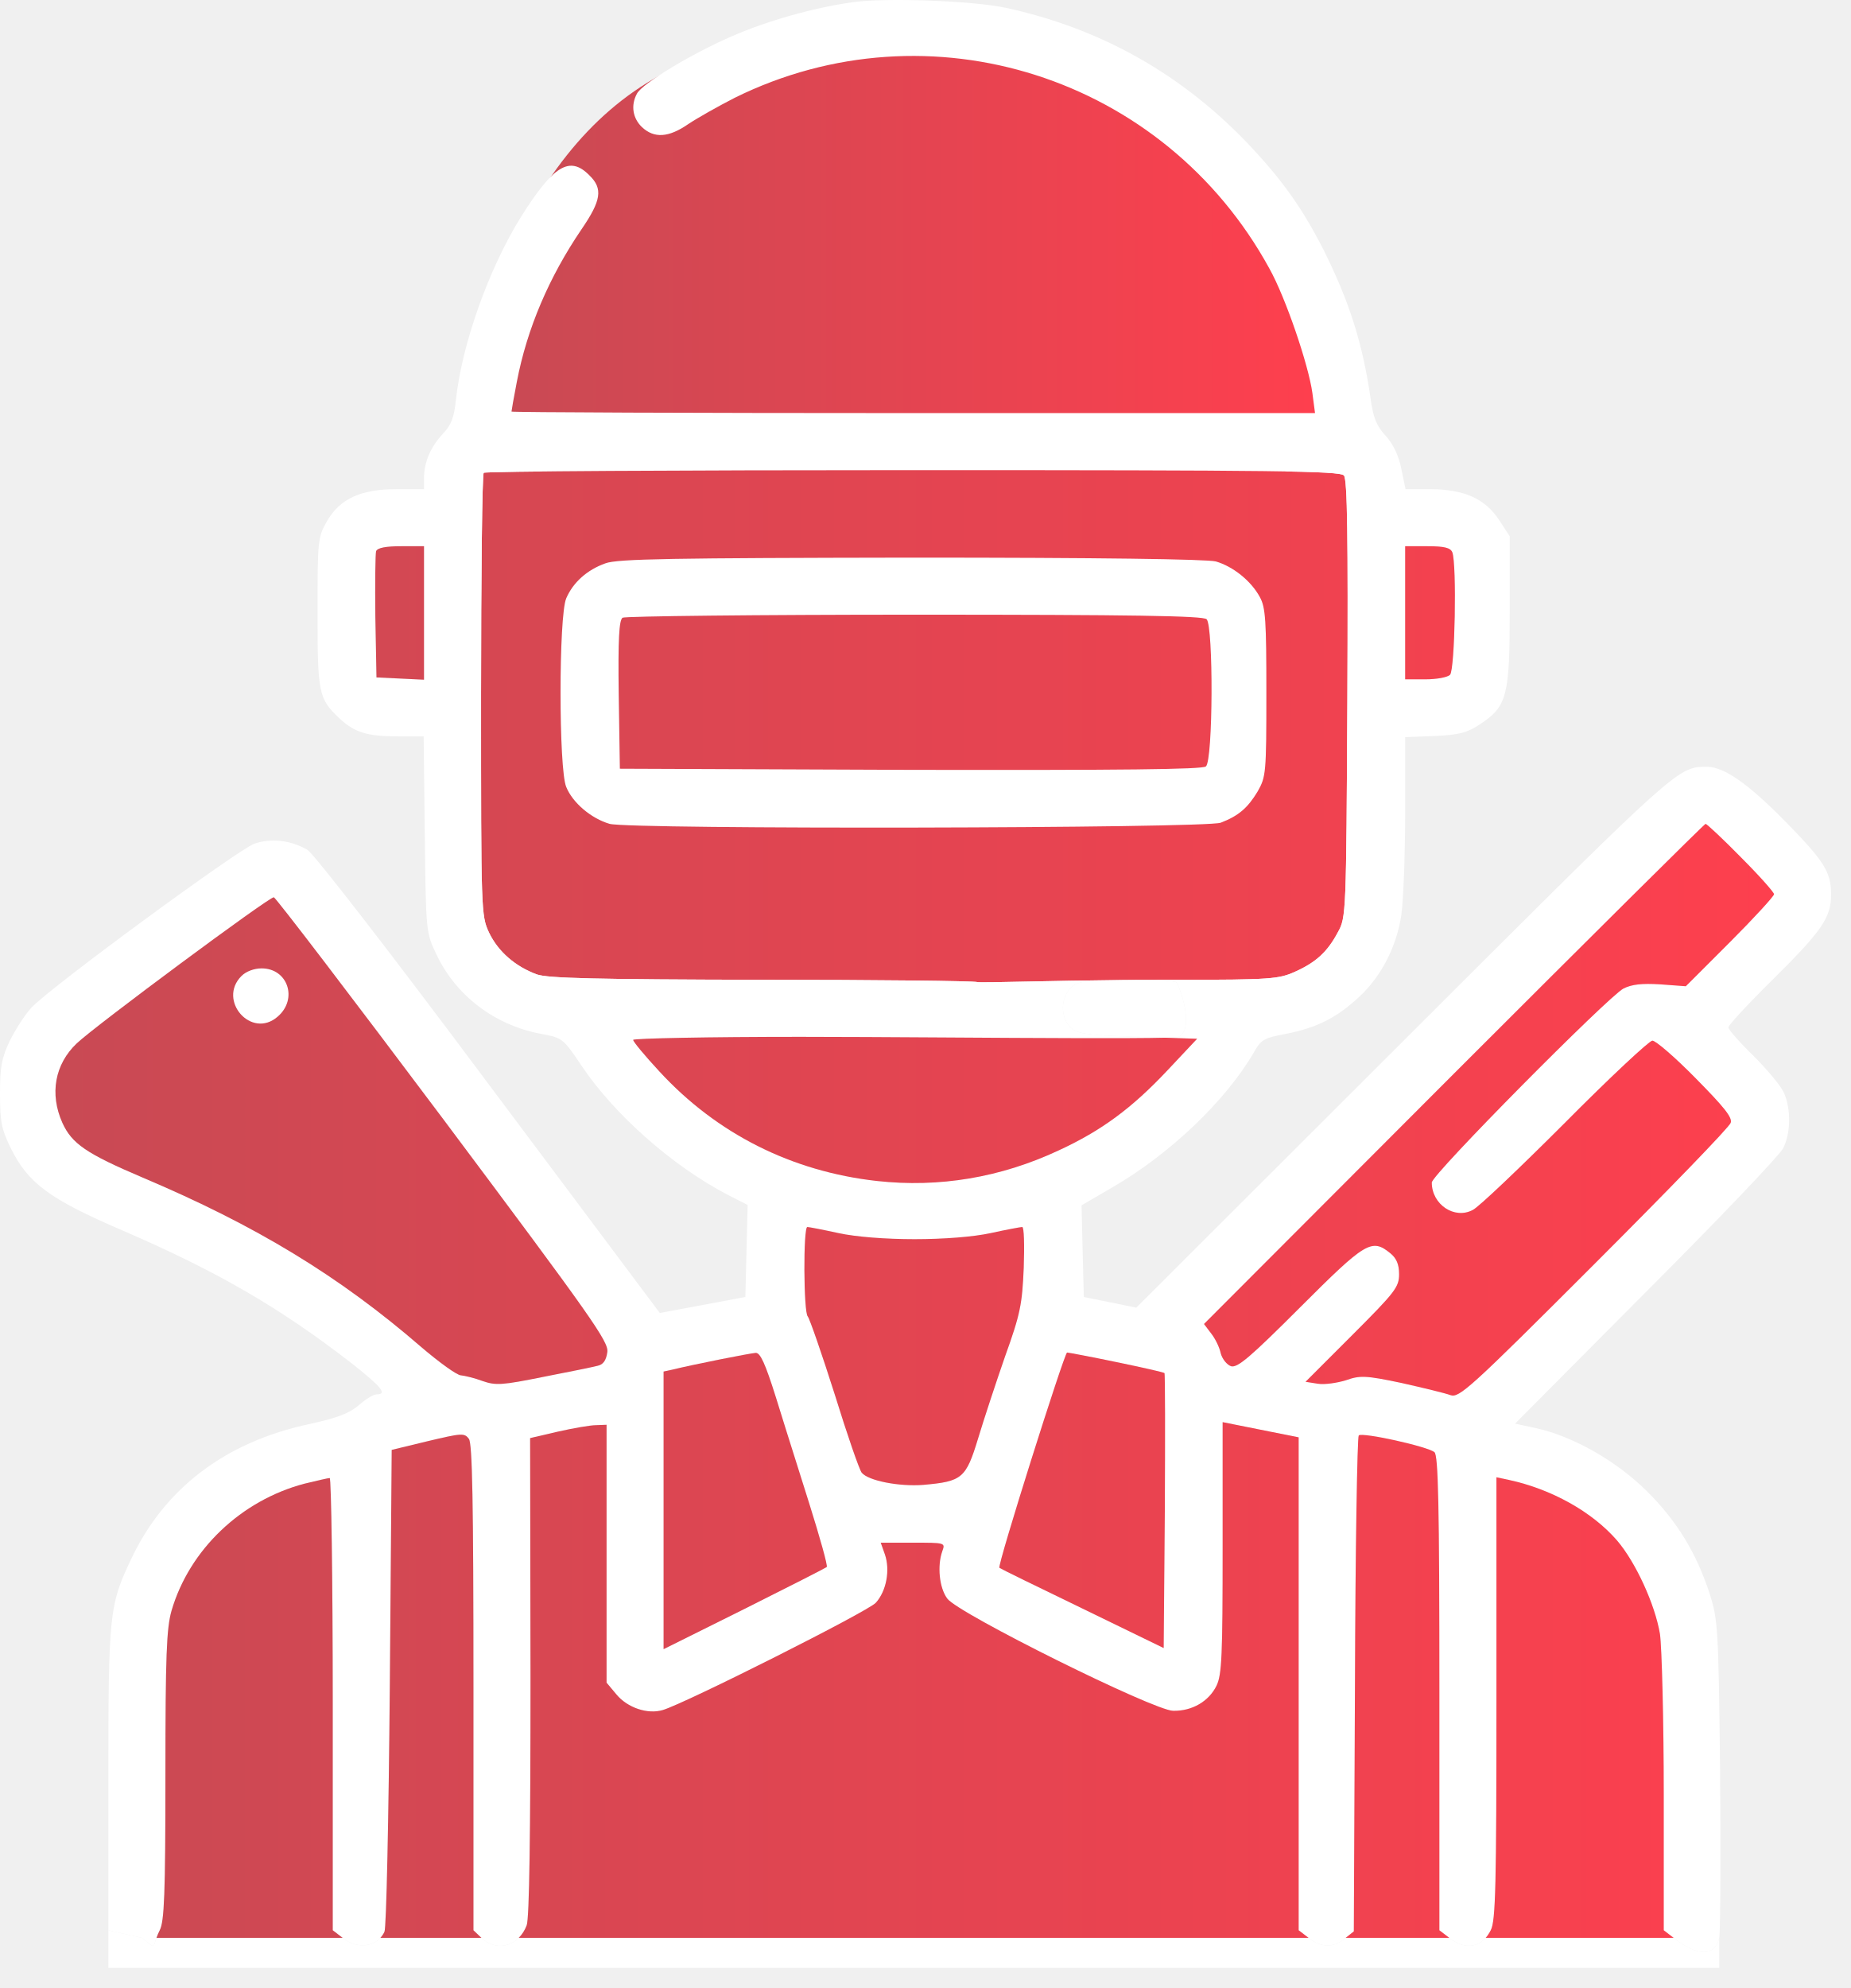
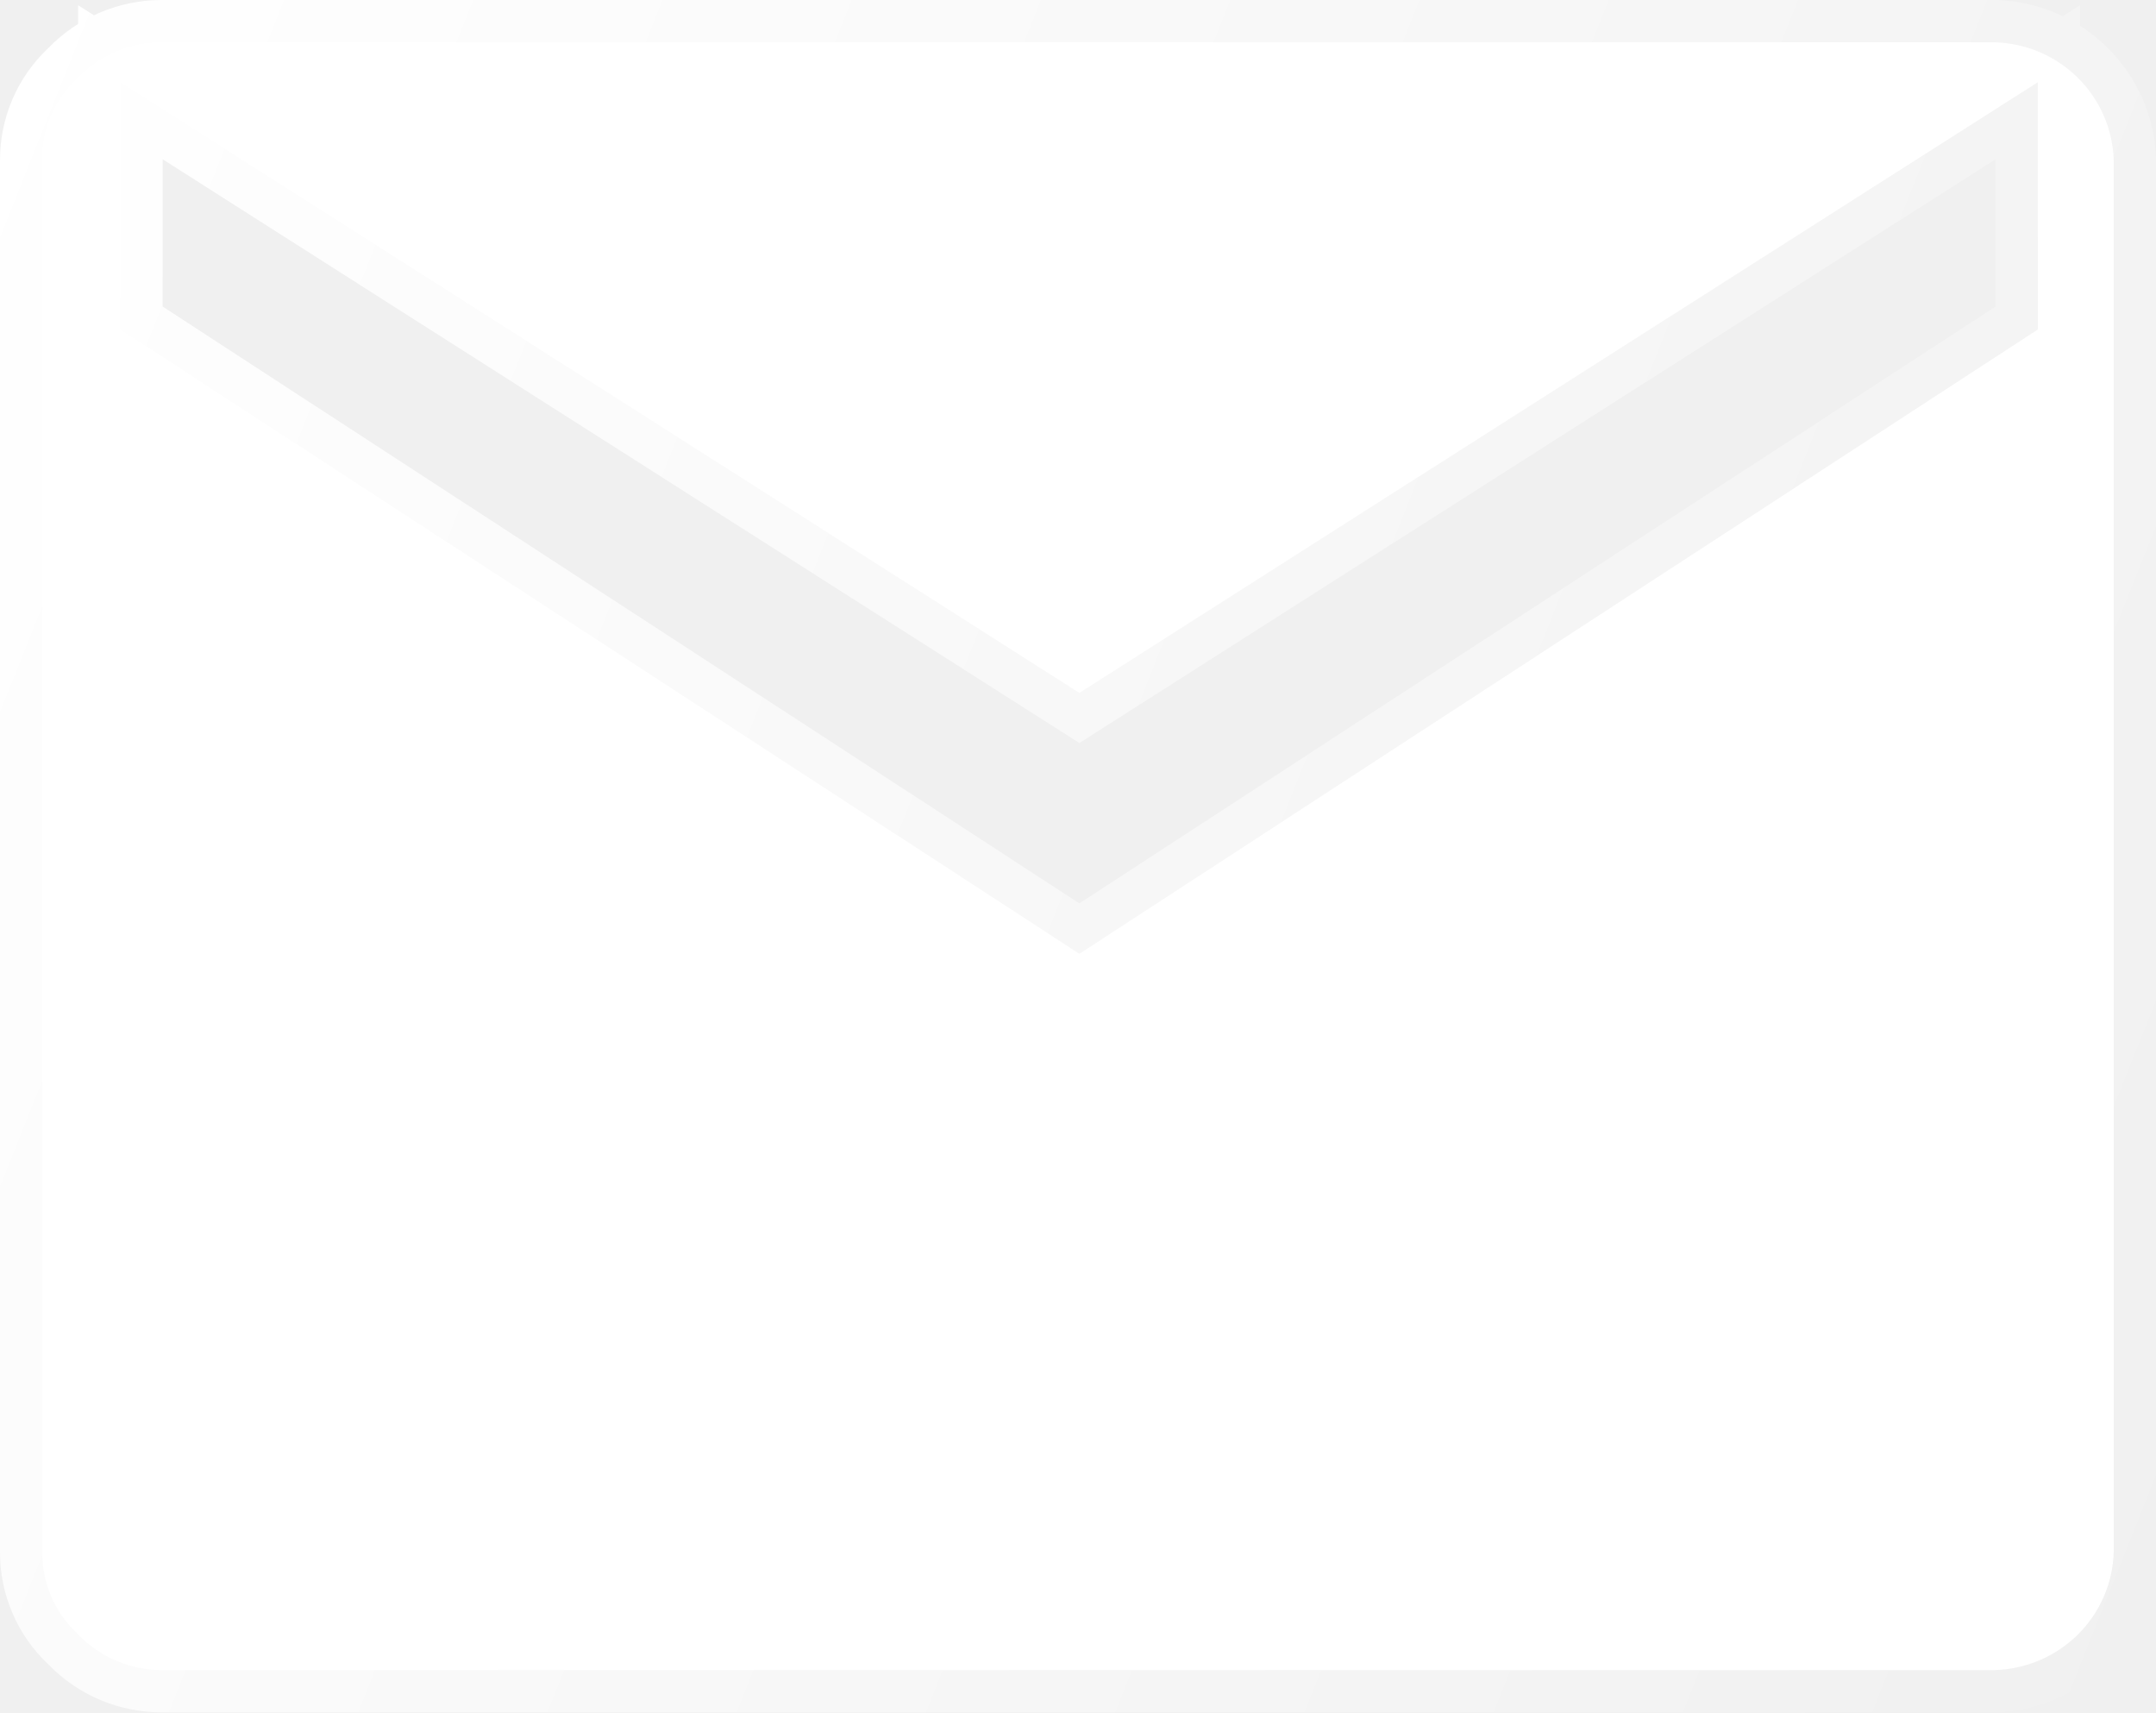
- <svg xmlns="http://www.w3.org/2000/svg" width="81" height="87" viewBox="0 0 81 87" fill="none">
-   <path d="M58 14.5C59 21.5 50.493 27 40 27C29.507 27 21 21.18 21 14C24.5 4.5 29.5 1 39 1.5C49.493 1.5 58 7.32 58 14.5Z" fill="url(#paint0_linear_22_147)" />
-   <path d="M58.821 20.808C58.971 20.991 59.004 23.488 58.971 30.595L58.971 30.657C58.921 39.999 58.92 40.15 58.555 40.798C58.105 41.647 57.606 42.113 56.674 42.529C55.975 42.845 55.592 42.878 51.581 42.878C50.196 42.878 49.252 42.88 48.594 42.895C47.46 42.905 46.178 42.931 45.106 42.953C43.809 42.98 42.821 43.001 42.776 42.978C42.626 42.928 38.365 42.878 33.322 42.878C26.082 42.862 24.001 42.812 23.502 42.645C22.553 42.296 21.804 41.647 21.405 40.815C21.055 40.066 21.055 39.916 21.055 30.428C21.055 25.136 21.105 20.741 21.172 20.691C21.222 20.625 29.677 20.575 39.947 20.575C55.809 20.575 58.655 20.608 58.821 20.808Z" fill="url(#paint1_linear_22_147)" />
-   <path fill-rule="evenodd" clip-rule="evenodd" d="M32.04 1.584C33.605 0.901 35.636 0.335 37.283 0.102C38.731 -0.114 42.576 0.036 43.991 0.335C48.152 1.234 51.681 3.215 54.61 6.277C56.125 7.875 57.007 9.124 57.922 10.921C59.054 13.185 59.637 15.016 59.986 17.429C60.103 18.295 60.253 18.644 60.652 19.077C60.985 19.443 61.218 19.942 61.334 20.525L61.518 21.407H62.633C64.097 21.424 64.996 21.823 65.612 22.755L66.078 23.471V26.717C66.078 30.462 65.962 30.911 64.78 31.693C64.231 32.059 63.881 32.159 62.799 32.209L61.501 32.259V35.621C61.501 37.452 61.418 39.45 61.334 40.032C61.135 41.397 60.469 42.712 59.504 43.611C58.505 44.543 57.639 44.975 56.291 45.242C55.326 45.425 55.193 45.492 54.877 46.057C53.661 48.155 51.198 50.518 48.651 51.983L47.337 52.748L47.386 54.762L47.436 56.76L48.585 56.993L49.733 57.226L61.401 45.575C72.36 34.63 73.327 33.652 74.368 33.566C74.484 33.556 74.601 33.557 74.733 33.557C75.466 33.574 76.481 34.273 78.095 35.904C79.843 37.685 80.143 38.151 80.143 39.15C80.143 40.149 79.743 40.731 77.663 42.795C76.547 43.894 75.649 44.859 75.649 44.959C75.649 45.059 76.148 45.625 76.747 46.207C77.346 46.806 77.945 47.522 78.079 47.822C78.395 48.537 78.378 49.603 78.045 50.252C77.896 50.551 75.199 53.381 72.037 56.543L66.311 62.302L67.243 62.502C68.874 62.868 70.739 63.934 72.07 65.248C73.385 66.547 74.251 67.961 74.833 69.759C75.183 70.874 75.216 71.224 75.282 77.299C75.316 80.811 75.299 84.573 75.249 84.805C74.999 85.804 74.051 85.438 73.252 84.805L72.819 84.473V78.531C72.819 75.268 72.736 72.106 72.653 71.507C72.436 70.208 71.587 68.361 70.772 67.412C69.673 66.147 67.892 65.165 66.045 64.766L65.496 64.649V74.336C65.496 82.492 65.462 84.073 65.246 84.473C65.181 84.602 65.107 84.713 65.026 84.805C64.622 85.263 64.027 85.276 63.432 84.805L62.999 84.473V74.087C62.999 65.814 62.949 63.684 62.782 63.551C62.483 63.301 59.62 62.669 59.47 62.818C59.404 62.885 59.321 67.795 59.304 73.737L59.254 84.522L58.897 84.805L58.855 84.839C58.355 85.255 57.822 85.238 57.273 84.805L56.84 84.473V73.687V62.901L55.176 62.569L53.512 62.236V67.712C53.512 72.455 53.478 73.288 53.245 73.77C52.912 74.453 52.18 74.885 51.348 74.869C50.516 74.869 41.927 70.608 41.461 69.959C41.112 69.493 41.012 68.527 41.245 67.878C41.378 67.512 41.361 67.512 39.963 67.512H38.548L38.731 68.028C38.965 68.71 38.798 69.626 38.332 70.142C37.982 70.525 30.01 74.536 29.011 74.835C28.345 75.035 27.463 74.736 26.98 74.153L26.548 73.637V67.995V62.352L26.098 62.369C25.832 62.369 25.083 62.502 24.417 62.652L23.202 62.935L23.219 73.354C23.219 80.278 23.169 83.94 23.052 84.256C22.968 84.479 22.847 84.663 22.704 84.805C22.258 85.249 21.592 85.288 21.088 84.822L21.071 84.805L20.722 84.473V73.87C20.722 65.631 20.672 63.184 20.523 62.968C20.323 62.702 20.206 62.718 18.725 63.068L17.144 63.451L17.061 73.837C17.011 79.562 16.911 84.373 16.827 84.539C16.779 84.64 16.719 84.729 16.649 84.805C16.257 85.23 15.561 85.257 14.997 84.805L14.564 84.473V74.569C14.564 69.126 14.497 64.683 14.431 64.683C14.364 64.683 13.865 64.799 13.316 64.932C10.553 65.665 8.289 67.812 7.507 70.491C7.29 71.257 7.24 72.422 7.24 77.698C7.24 82.908 7.19 84.09 6.991 84.473C6.926 84.602 6.881 84.713 6.848 84.805C6.685 85.263 6.803 85.276 6.208 84.805L4.744 84.473V77.848C4.744 70.658 4.777 70.258 5.726 68.261C7.19 65.132 9.87 63.101 13.549 62.319C14.764 62.053 15.28 61.853 15.696 61.503C15.995 61.237 16.345 61.021 16.478 61.021C16.977 61.021 16.694 60.688 15.363 59.639C12.217 57.209 9.521 55.645 5.359 53.847C2.147 52.465 1.232 51.783 0.466 50.235C0.067 49.42 0 49.087 0 47.872C0 46.69 0.067 46.307 0.433 45.541C0.682 45.042 1.099 44.393 1.381 44.093C2.214 43.195 10.436 37.169 11.135 36.92C11.884 36.67 12.716 36.77 13.449 37.186C13.732 37.352 17.11 41.713 21.405 47.472L28.878 57.459L30.759 57.109L32.623 56.76L32.673 54.746L32.723 52.732L31.841 52.282C29.444 51.034 26.897 48.787 25.466 46.657C24.976 45.931 24.774 45.633 24.494 45.473C24.298 45.361 24.065 45.317 23.668 45.242C21.638 44.859 19.94 43.561 19.091 41.746C18.642 40.799 18.642 40.765 18.592 36.515L18.592 36.504L18.542 32.226H17.393C16.062 32.226 15.496 32.043 14.847 31.427C13.948 30.578 13.898 30.345 13.898 26.8C13.898 23.604 13.915 23.504 14.314 22.805C14.88 21.823 15.796 21.407 17.36 21.407H18.558V20.924C18.558 20.225 18.841 19.576 19.374 18.994C19.757 18.594 19.873 18.278 19.957 17.479C20.223 15.049 21.388 11.77 22.803 9.49C24.218 7.243 24.933 6.793 25.799 7.676C26.398 8.258 26.315 8.774 25.449 10.039C24.035 12.12 23.069 14.367 22.62 16.713C22.486 17.396 22.387 17.978 22.387 18.012C22.387 18.045 30.293 18.078 39.963 18.078H57.556L57.44 17.196C57.273 15.981 56.275 13.035 55.559 11.753C50.965 3.348 40.679 0.069 32.157 4.28C31.441 4.646 30.526 5.162 30.126 5.429C29.261 6.028 28.628 6.061 28.096 5.562C27.696 5.179 27.596 4.613 27.879 4.097C28.112 3.648 30.309 2.333 32.04 1.584ZM58.971 30.595C59.004 23.488 58.971 20.991 58.821 20.808C58.655 20.608 55.809 20.575 39.947 20.575C29.677 20.575 21.222 20.625 21.172 20.691C21.105 20.741 21.055 25.136 21.055 30.428C21.055 39.916 21.055 40.066 21.405 40.815C21.804 41.647 22.553 42.296 23.502 42.645C24.001 42.812 26.082 42.862 33.322 42.878C38.365 42.878 42.626 42.928 42.776 42.978C42.821 43.001 43.809 42.98 45.106 42.953C46.178 42.931 47.46 42.905 48.594 42.895C49.252 42.88 50.196 42.878 51.581 42.878C55.592 42.878 55.975 42.845 56.674 42.529C57.606 42.113 58.105 41.647 58.555 40.798C58.92 40.15 58.921 39.999 58.971 30.657L58.971 30.595ZM51 45.413L52.397 45.458L51.098 46.84C49.534 48.504 48.202 49.486 46.321 50.352C43.791 51.533 41.112 51.983 38.382 51.683C34.654 51.267 31.375 49.619 28.861 46.89C28.229 46.207 27.713 45.591 27.713 45.508C27.713 45.442 31.008 45.375 35.036 45.375C36.682 45.375 38.971 45.389 41.322 45.403C45.316 45.428 49.491 45.453 51 45.413ZM51 45.413L49.817 45.375C47.57 45.308 47.17 45.242 46.87 44.975C46.404 44.543 46.404 43.661 46.887 43.211C47.119 43.001 47.293 42.923 48.594 42.895C50.163 42.88 51.449 42.898 51.5 43C51.816 43.616 52.197 45.092 51.581 45.375C51.546 45.392 51.341 45.404 51 45.413ZM18.558 29.746V26.817V23.904H17.56C16.894 23.904 16.528 23.97 16.461 24.12C16.428 24.237 16.411 25.535 16.428 26.983L16.478 29.646L17.526 29.696L18.558 29.746ZM63.465 29.53C63.681 29.313 63.765 24.686 63.565 24.17C63.482 23.97 63.215 23.904 62.483 23.904H61.501V26.817V29.729H62.383C62.866 29.729 63.348 29.646 63.465 29.53ZM77.646 39.133C77.646 39.05 76.997 38.318 76.198 37.519C75.399 36.703 74.7 36.054 74.65 36.054C74.6 36.054 69.64 40.981 63.631 46.989L52.696 57.941L53.012 58.358C53.195 58.591 53.379 58.974 53.428 59.223C53.495 59.473 53.695 59.722 53.878 59.789C54.161 59.872 54.71 59.406 56.907 57.209C59.77 54.346 60.036 54.18 60.852 54.846C61.118 55.062 61.235 55.328 61.235 55.761C61.235 56.327 61.068 56.543 59.187 58.424L57.14 60.471L57.673 60.555C57.972 60.605 58.522 60.521 58.904 60.405C59.52 60.188 59.753 60.188 61.334 60.521C62.3 60.738 63.265 60.971 63.482 61.054C63.864 61.187 64.314 60.788 69.773 55.328C73.002 52.099 75.699 49.32 75.749 49.137C75.832 48.904 75.449 48.438 74.217 47.189C73.318 46.274 72.47 45.541 72.32 45.541C72.187 45.541 70.456 47.156 68.492 49.137C66.528 51.101 64.713 52.832 64.464 52.948C63.665 53.381 62.666 52.715 62.666 51.75C62.666 51.4 70.372 43.627 71.055 43.261C71.421 43.078 71.854 43.028 72.669 43.078L73.784 43.161L75.715 41.231C76.78 40.165 77.646 39.217 77.646 39.133ZM26.581 59.173C26.648 58.724 25.932 57.709 19.407 48.987C15.413 43.661 12.084 39.3 11.984 39.267C11.801 39.233 4.211 44.859 3.362 45.658C2.397 46.573 2.164 47.872 2.73 49.137C3.146 50.052 3.778 50.485 6.242 51.533C11.202 53.631 14.847 55.844 18.425 58.94C19.224 59.623 20.006 60.188 20.173 60.188C20.339 60.205 20.772 60.305 21.122 60.438C21.704 60.638 21.971 60.621 23.785 60.255C24.9 60.039 25.965 59.822 26.148 59.772C26.398 59.722 26.531 59.539 26.581 59.173ZM40.03 54.23C38.765 54.23 37.467 54.13 36.701 53.964C36.018 53.814 35.403 53.697 35.336 53.697C35.153 53.697 35.169 57.425 35.353 57.609C35.436 57.709 35.968 59.24 36.534 61.021C37.084 62.802 37.616 64.333 37.716 64.449C37.999 64.799 39.347 65.065 40.413 64.982C42.11 64.832 42.277 64.699 42.809 62.952C43.059 62.119 43.592 60.505 43.991 59.356C44.657 57.509 44.74 57.076 44.807 55.478C44.84 54.496 44.823 53.697 44.74 53.697C44.673 53.697 44.041 53.814 43.359 53.964C42.593 54.13 41.295 54.23 40.03 54.23ZM34.959 64.338C34.583 63.146 34.187 61.894 33.955 61.137C33.489 59.656 33.272 59.19 33.072 59.206C32.823 59.223 30.376 59.706 29.427 59.939L29.044 60.022V66.097V72.172L32.59 70.408C34.52 69.443 36.152 68.611 36.185 68.577C36.235 68.527 35.885 67.279 35.419 65.798C35.279 65.352 35.121 64.851 34.959 64.338ZM50.965 60.089C50.932 60.055 49.983 59.839 48.851 59.606C47.736 59.373 46.754 59.19 46.704 59.19C46.588 59.19 43.642 68.511 43.741 68.611C43.775 68.644 45.406 69.443 47.37 70.391L50.932 72.123L50.982 66.13C50.998 62.835 50.998 60.105 50.965 60.089Z" fill="white" />
-   <path d="M46.87 44.975C46.404 44.543 46.404 43.661 46.887 43.211C47.119 43.001 47.293 42.923 48.594 42.895C50.163 42.88 51.449 42.898 51.5 43C51.816 43.616 52.197 45.092 51.581 45.375C51.546 45.392 51.341 45.404 51 45.413L49.817 45.375C47.57 45.308 47.17 45.242 46.87 44.975Z" fill="white" />
-   <path d="M35.419 65.798C35.885 67.279 36.235 68.527 36.185 68.577C36.152 68.611 34.52 69.443 32.59 70.408L29.044 72.172V66.097V60.022L29.427 59.939C30.376 59.706 32.823 59.223 33.072 59.206C33.272 59.19 33.489 59.656 33.955 61.137C34.187 61.894 34.583 63.146 34.959 64.338C35.121 64.851 35.279 65.352 35.419 65.798Z" fill="url(#paint2_linear_22_147)" />
-   <path d="M48.851 59.606C49.983 59.839 50.932 60.055 50.965 60.089C50.998 60.105 50.998 62.835 50.982 66.13L50.932 72.123L47.37 70.391C45.406 69.443 43.775 68.644 43.741 68.611C43.642 68.511 46.588 59.19 46.704 59.19C46.754 59.19 47.736 59.373 48.851 59.606Z" fill="url(#paint3_linear_22_147)" />
-   <path d="M36.701 53.964C37.467 54.13 38.765 54.23 40.03 54.23C41.295 54.23 42.593 54.13 43.359 53.964C44.041 53.814 44.673 53.697 44.74 53.697C44.823 53.697 44.84 54.496 44.807 55.478C44.74 57.076 44.657 57.509 43.991 59.356C43.592 60.505 43.059 62.119 42.809 62.952C42.277 64.699 42.11 64.832 40.413 64.982C39.347 65.065 37.999 64.799 37.716 64.449C37.616 64.333 37.084 62.802 36.534 61.021C35.968 59.24 35.436 57.709 35.353 57.609C35.169 57.425 35.153 53.697 35.336 53.697C35.403 53.697 36.018 53.814 36.701 53.964Z" fill="url(#paint4_linear_22_147)" />
-   <path d="M76.198 37.519C76.997 38.318 77.646 39.05 77.646 39.133C77.646 39.217 76.78 40.165 75.715 41.231L73.784 43.161L72.669 43.078C71.854 43.028 71.421 43.078 71.055 43.261C70.372 43.627 62.666 51.4 62.666 51.75C62.666 52.715 63.665 53.381 64.464 52.948C64.713 52.832 66.528 51.101 68.492 49.137C70.456 47.156 72.187 45.541 72.32 45.541C72.47 45.541 73.318 46.274 74.217 47.189C75.449 48.438 75.832 48.904 75.749 49.137C75.699 49.32 73.002 52.099 69.773 55.328C64.314 60.788 63.864 61.187 63.482 61.054C63.265 60.971 62.3 60.738 61.334 60.521C59.753 60.188 59.52 60.188 58.904 60.405C58.522 60.521 57.972 60.605 57.673 60.555L57.14 60.471L59.187 58.424C61.068 56.543 61.235 56.327 61.235 55.761C61.235 55.328 61.118 55.062 60.852 54.846C60.036 54.18 59.77 54.346 56.907 57.209C54.71 59.406 54.161 59.872 53.878 59.789C53.695 59.722 53.495 59.473 53.428 59.223C53.379 58.974 53.195 58.591 53.012 58.358L52.696 57.941L63.631 46.989C69.64 40.981 74.6 36.054 74.65 36.054C74.7 36.054 75.399 36.703 76.198 37.519Z" fill="url(#paint5_linear_22_147)" />
-   <path d="M19.407 48.987C25.932 57.709 26.648 58.724 26.581 59.173C26.531 59.539 26.398 59.722 26.148 59.772C25.965 59.822 24.9 60.039 23.785 60.255C21.971 60.621 21.704 60.638 21.122 60.438C20.772 60.305 20.339 60.205 20.173 60.188C20.006 60.188 19.224 59.623 18.425 58.94C14.847 55.844 11.202 53.631 6.242 51.533C3.778 50.485 3.146 50.052 2.73 49.137C2.164 47.872 2.397 46.573 3.362 45.658C4.211 44.859 11.801 39.233 11.984 39.267C12.084 39.3 15.413 43.661 19.407 48.987Z" fill="url(#paint6_linear_22_147)" />
-   <path d="M4.744 84.473L6.208 84.805C6.803 85.276 6.685 85.263 6.848 84.805H14.997C15.561 85.257 16.257 85.23 16.649 84.805H21.071L21.088 84.822C21.592 85.288 22.258 85.249 22.704 84.805H57.273C57.822 85.238 58.355 85.255 58.855 84.839L58.897 84.805H63.432C64.027 85.276 64.622 85.263 65.026 84.805H73.252C74.051 85.438 74.999 85.804 75.249 84.805V86.118H4.744V84.473Z" fill="white" />
-   <path d="M23.052 84.256C23.169 83.94 23.219 80.278 23.219 73.354L23.202 62.935L24.417 62.652C25.083 62.502 25.832 62.369 26.098 62.369L26.548 62.352V67.995V73.637L26.98 74.153C27.463 74.736 28.345 75.035 29.011 74.835C30.01 74.536 37.982 70.525 38.332 70.142C38.798 69.626 38.965 68.71 38.731 68.028L38.548 67.512H39.963C41.361 67.512 41.378 67.512 41.245 67.878C41.012 68.527 41.112 69.493 41.461 69.959C41.927 70.608 50.516 74.869 51.348 74.869C52.18 74.885 52.912 74.453 53.245 73.77C53.478 73.288 53.512 72.455 53.512 67.712V62.236L55.176 62.569L56.84 62.901V73.687V84.473L57.273 84.805H22.704C22.847 84.663 22.968 84.479 23.052 84.256Z" fill="url(#paint7_linear_22_147)" />
-   <path d="M65.246 84.473C65.462 84.073 65.496 82.492 65.496 74.336V64.649L66.045 64.766C67.892 65.165 69.673 66.147 70.772 67.412C71.587 68.361 72.436 70.208 72.653 71.507C72.736 72.106 72.819 75.268 72.819 78.531V84.473L73.252 84.805H65.026C65.107 84.713 65.181 84.602 65.246 84.473Z" fill="url(#paint8_linear_22_147)" />
-   <path d="M59.254 84.522L59.304 73.737C59.321 67.795 59.404 62.885 59.47 62.818C59.62 62.669 62.483 63.301 62.782 63.551C62.949 63.684 62.999 65.814 62.999 74.087V84.473L63.432 84.805H58.897L59.254 84.522Z" fill="url(#paint9_linear_22_147)" />
-   <path d="M16.827 84.539C16.911 84.373 17.011 79.562 17.061 73.837L17.144 63.451L18.725 63.068C20.206 62.718 20.323 62.702 20.523 62.968C20.672 63.184 20.722 65.631 20.722 73.87V84.473L21.071 84.805H16.649C16.719 84.729 16.779 84.64 16.827 84.539Z" fill="url(#paint10_linear_22_147)" />
-   <path d="M6.991 84.473C7.19 84.09 7.24 82.908 7.24 77.698C7.24 72.422 7.29 71.257 7.507 70.491C8.289 67.812 10.553 65.665 13.316 64.932C13.865 64.799 14.364 64.683 14.431 64.683C14.497 64.683 14.564 69.126 14.564 74.569V84.473L14.997 84.805H6.848C6.881 84.713 6.926 84.602 6.991 84.473Z" fill="url(#paint11_linear_22_147)" />
-   <path d="M52.397 45.458L51.098 46.84C49.534 48.504 48.202 49.486 46.321 50.352C43.791 51.533 41.112 51.983 38.382 51.683C34.654 51.267 31.375 49.619 28.861 46.89C28.229 46.207 27.713 45.591 27.713 45.508C27.713 45.442 31.008 45.375 35.036 45.375C36.682 45.375 38.971 45.389 41.322 45.403C45.316 45.428 49.491 45.453 51 45.413L52.397 45.458Z" fill="url(#paint12_linear_22_147)" />
-   <path d="M63.565 24.17C63.765 24.686 63.681 29.313 63.465 29.53C63.348 29.646 62.866 29.729 62.383 29.729H61.501V26.817V23.904H62.483C63.215 23.904 63.482 23.97 63.565 24.17Z" fill="url(#paint13_linear_22_147)" />
-   <path d="M18.558 26.817V29.746L17.526 29.696L16.478 29.646L16.428 26.983C16.411 25.535 16.428 24.237 16.461 24.12C16.528 23.97 16.894 23.904 17.56 23.904H18.558V26.817Z" fill="url(#paint14_linear_22_147)" />
-   <path d="M10.569 42.712C9.504 43.777 11.002 45.492 12.15 44.493C13.049 43.727 12.6 42.379 11.451 42.379C11.118 42.379 10.769 42.512 10.569 42.712Z" fill="white" />
-   <path d="M26.498 24.653C25.699 24.936 25.083 25.485 24.783 26.184C24.451 26.95 24.451 33.674 24.783 34.44C25.066 35.139 25.882 35.821 26.681 36.054C27.596 36.304 52.763 36.254 53.428 36.004C54.211 35.705 54.61 35.355 55.043 34.639C55.409 33.99 55.426 33.857 55.426 30.312C55.426 27.166 55.392 26.584 55.143 26.134C54.76 25.418 53.961 24.786 53.212 24.57C52.812 24.47 48.135 24.403 39.863 24.403C29.51 24.42 27.014 24.453 26.498 24.653ZM52.812 27.099C53.112 27.399 53.095 33.291 52.779 33.541C52.629 33.674 49.101 33.707 39.846 33.691L27.13 33.641L27.08 30.412C27.047 27.932 27.097 27.149 27.247 27.033C27.363 26.966 33.122 26.9 40.03 26.9C49.6 26.9 52.663 26.95 52.812 27.099Z" fill="white" />
+ <svg xmlns="http://www.w3.org/2000/svg" width="102" height="81" viewBox="0 0 102 81" fill="none">
+   <path d="M3.726 77.339L3.693 77.305L3.658 77.272C3.13 76.776 2.711 76.178 2.426 75.516C2.141 74.854 1.997 74.142 2 73.423V73.414V7.587H2L2 7.577C1.997 6.858 2.141 6.146 2.426 5.484C2.711 4.822 3.13 4.224 3.658 3.728L3.693 3.695L3.726 3.661C4.232 3.138 4.839 2.72 5.513 2.435C6.187 2.149 6.912 2.001 7.646 2H94.334C95.831 2.034 97.254 2.639 98.308 3.686C99.362 4.731 99.966 6.137 100 7.608V73.392C99.966 74.864 99.362 76.269 98.308 77.315C97.254 78.361 95.831 78.966 94.334 79H7.647C6.913 78.999 6.187 78.851 5.513 78.566C4.839 78.28 4.232 77.863 3.726 77.339ZM49.974 44.408L51.065 45.119L52.156 44.408L95.499 16.178L96.407 15.586V14.502V7.535V3.89L93.333 5.848L51.065 32.775L8.77 5.848L5.696 3.891V7.535V14.502V15.587L6.605 16.178L49.974 44.408Z" fill="white" stroke="url(#paint0_linear_1426_1326)" stroke-width="4" />
  <defs>
-     <linearGradient id="paint0_linear_22_147" x1="21" y1="14.423" x2="58.08" y2="14.423" gradientUnits="userSpaceOnUse">
-       <stop stop-color="#C74A54" />
-       <stop offset="1" stop-color="#FF3F4E" />
-     </linearGradient>
-     <linearGradient id="paint1_linear_22_147" x1="2.51422e-07" y1="42.397" x2="80.143" y2="42.397" gradientUnits="userSpaceOnUse">
-       <stop stop-color="#C74A54" />
-       <stop offset="1" stop-color="#FF3F4E" />
-     </linearGradient>
-     <linearGradient id="paint2_linear_22_147" x1="2.51422e-07" y1="42.397" x2="80.143" y2="42.397" gradientUnits="userSpaceOnUse">
-       <stop stop-color="#C74A54" />
-       <stop offset="1" stop-color="#FF3F4E" />
-     </linearGradient>
-     <linearGradient id="paint3_linear_22_147" x1="2.51422e-07" y1="42.397" x2="80.143" y2="42.397" gradientUnits="userSpaceOnUse">
-       <stop stop-color="#C74A54" />
-       <stop offset="1" stop-color="#FF3F4E" />
-     </linearGradient>
-     <linearGradient id="paint4_linear_22_147" x1="2.51422e-07" y1="42.397" x2="80.143" y2="42.397" gradientUnits="userSpaceOnUse">
-       <stop stop-color="#C74A54" />
-       <stop offset="1" stop-color="#FF3F4E" />
-     </linearGradient>
-     <linearGradient id="paint5_linear_22_147" x1="2.51422e-07" y1="42.397" x2="80.143" y2="42.397" gradientUnits="userSpaceOnUse">
-       <stop stop-color="#C74A54" />
-       <stop offset="1" stop-color="#FF3F4E" />
-     </linearGradient>
-     <linearGradient id="paint6_linear_22_147" x1="2.51422e-07" y1="42.397" x2="80.143" y2="42.397" gradientUnits="userSpaceOnUse">
-       <stop stop-color="#C74A54" />
-       <stop offset="1" stop-color="#FF3F4E" />
-     </linearGradient>
-     <linearGradient id="paint7_linear_22_147" x1="2.51422e-07" y1="42.397" x2="80.143" y2="42.397" gradientUnits="userSpaceOnUse">
-       <stop stop-color="#C74A54" />
-       <stop offset="1" stop-color="#FF3F4E" />
-     </linearGradient>
-     <linearGradient id="paint8_linear_22_147" x1="2.51422e-07" y1="42.397" x2="80.143" y2="42.397" gradientUnits="userSpaceOnUse">
-       <stop stop-color="#C74A54" />
-       <stop offset="1" stop-color="#FF3F4E" />
-     </linearGradient>
-     <linearGradient id="paint9_linear_22_147" x1="2.51422e-07" y1="42.397" x2="80.143" y2="42.397" gradientUnits="userSpaceOnUse">
-       <stop stop-color="#C74A54" />
-       <stop offset="1" stop-color="#FF3F4E" />
-     </linearGradient>
-     <linearGradient id="paint10_linear_22_147" x1="2.51422e-07" y1="42.397" x2="80.143" y2="42.397" gradientUnits="userSpaceOnUse">
-       <stop stop-color="#C74A54" />
-       <stop offset="1" stop-color="#FF3F4E" />
-     </linearGradient>
-     <linearGradient id="paint11_linear_22_147" x1="2.51422e-07" y1="42.397" x2="80.143" y2="42.397" gradientUnits="userSpaceOnUse">
-       <stop stop-color="#C74A54" />
-       <stop offset="1" stop-color="#FF3F4E" />
-     </linearGradient>
-     <linearGradient id="paint12_linear_22_147" x1="2.51422e-07" y1="42.397" x2="80.143" y2="42.397" gradientUnits="userSpaceOnUse">
-       <stop stop-color="#C74A54" />
-       <stop offset="1" stop-color="#FF3F4E" />
-     </linearGradient>
-     <linearGradient id="paint13_linear_22_147" x1="2.51422e-07" y1="42.397" x2="80.143" y2="42.397" gradientUnits="userSpaceOnUse">
-       <stop stop-color="#C74A54" />
-       <stop offset="1" stop-color="#FF3F4E" />
-     </linearGradient>
-     <linearGradient id="paint14_linear_22_147" x1="2.51422e-07" y1="42.397" x2="80.143" y2="42.397" gradientUnits="userSpaceOnUse">
-       <stop stop-color="#C74A54" />
-       <stop offset="1" stop-color="#FF3F4E" />
+     <linearGradient id="paint0_linear_1426_1326" x1="0" y1="0" x2="115.874" y2="46.216" gradientUnits="userSpaceOnUse">
+       <stop stop-color="white" />
+       <stop offset="1" stop-color="white" stop-opacity="0" />
    </linearGradient>
  </defs>
</svg>
